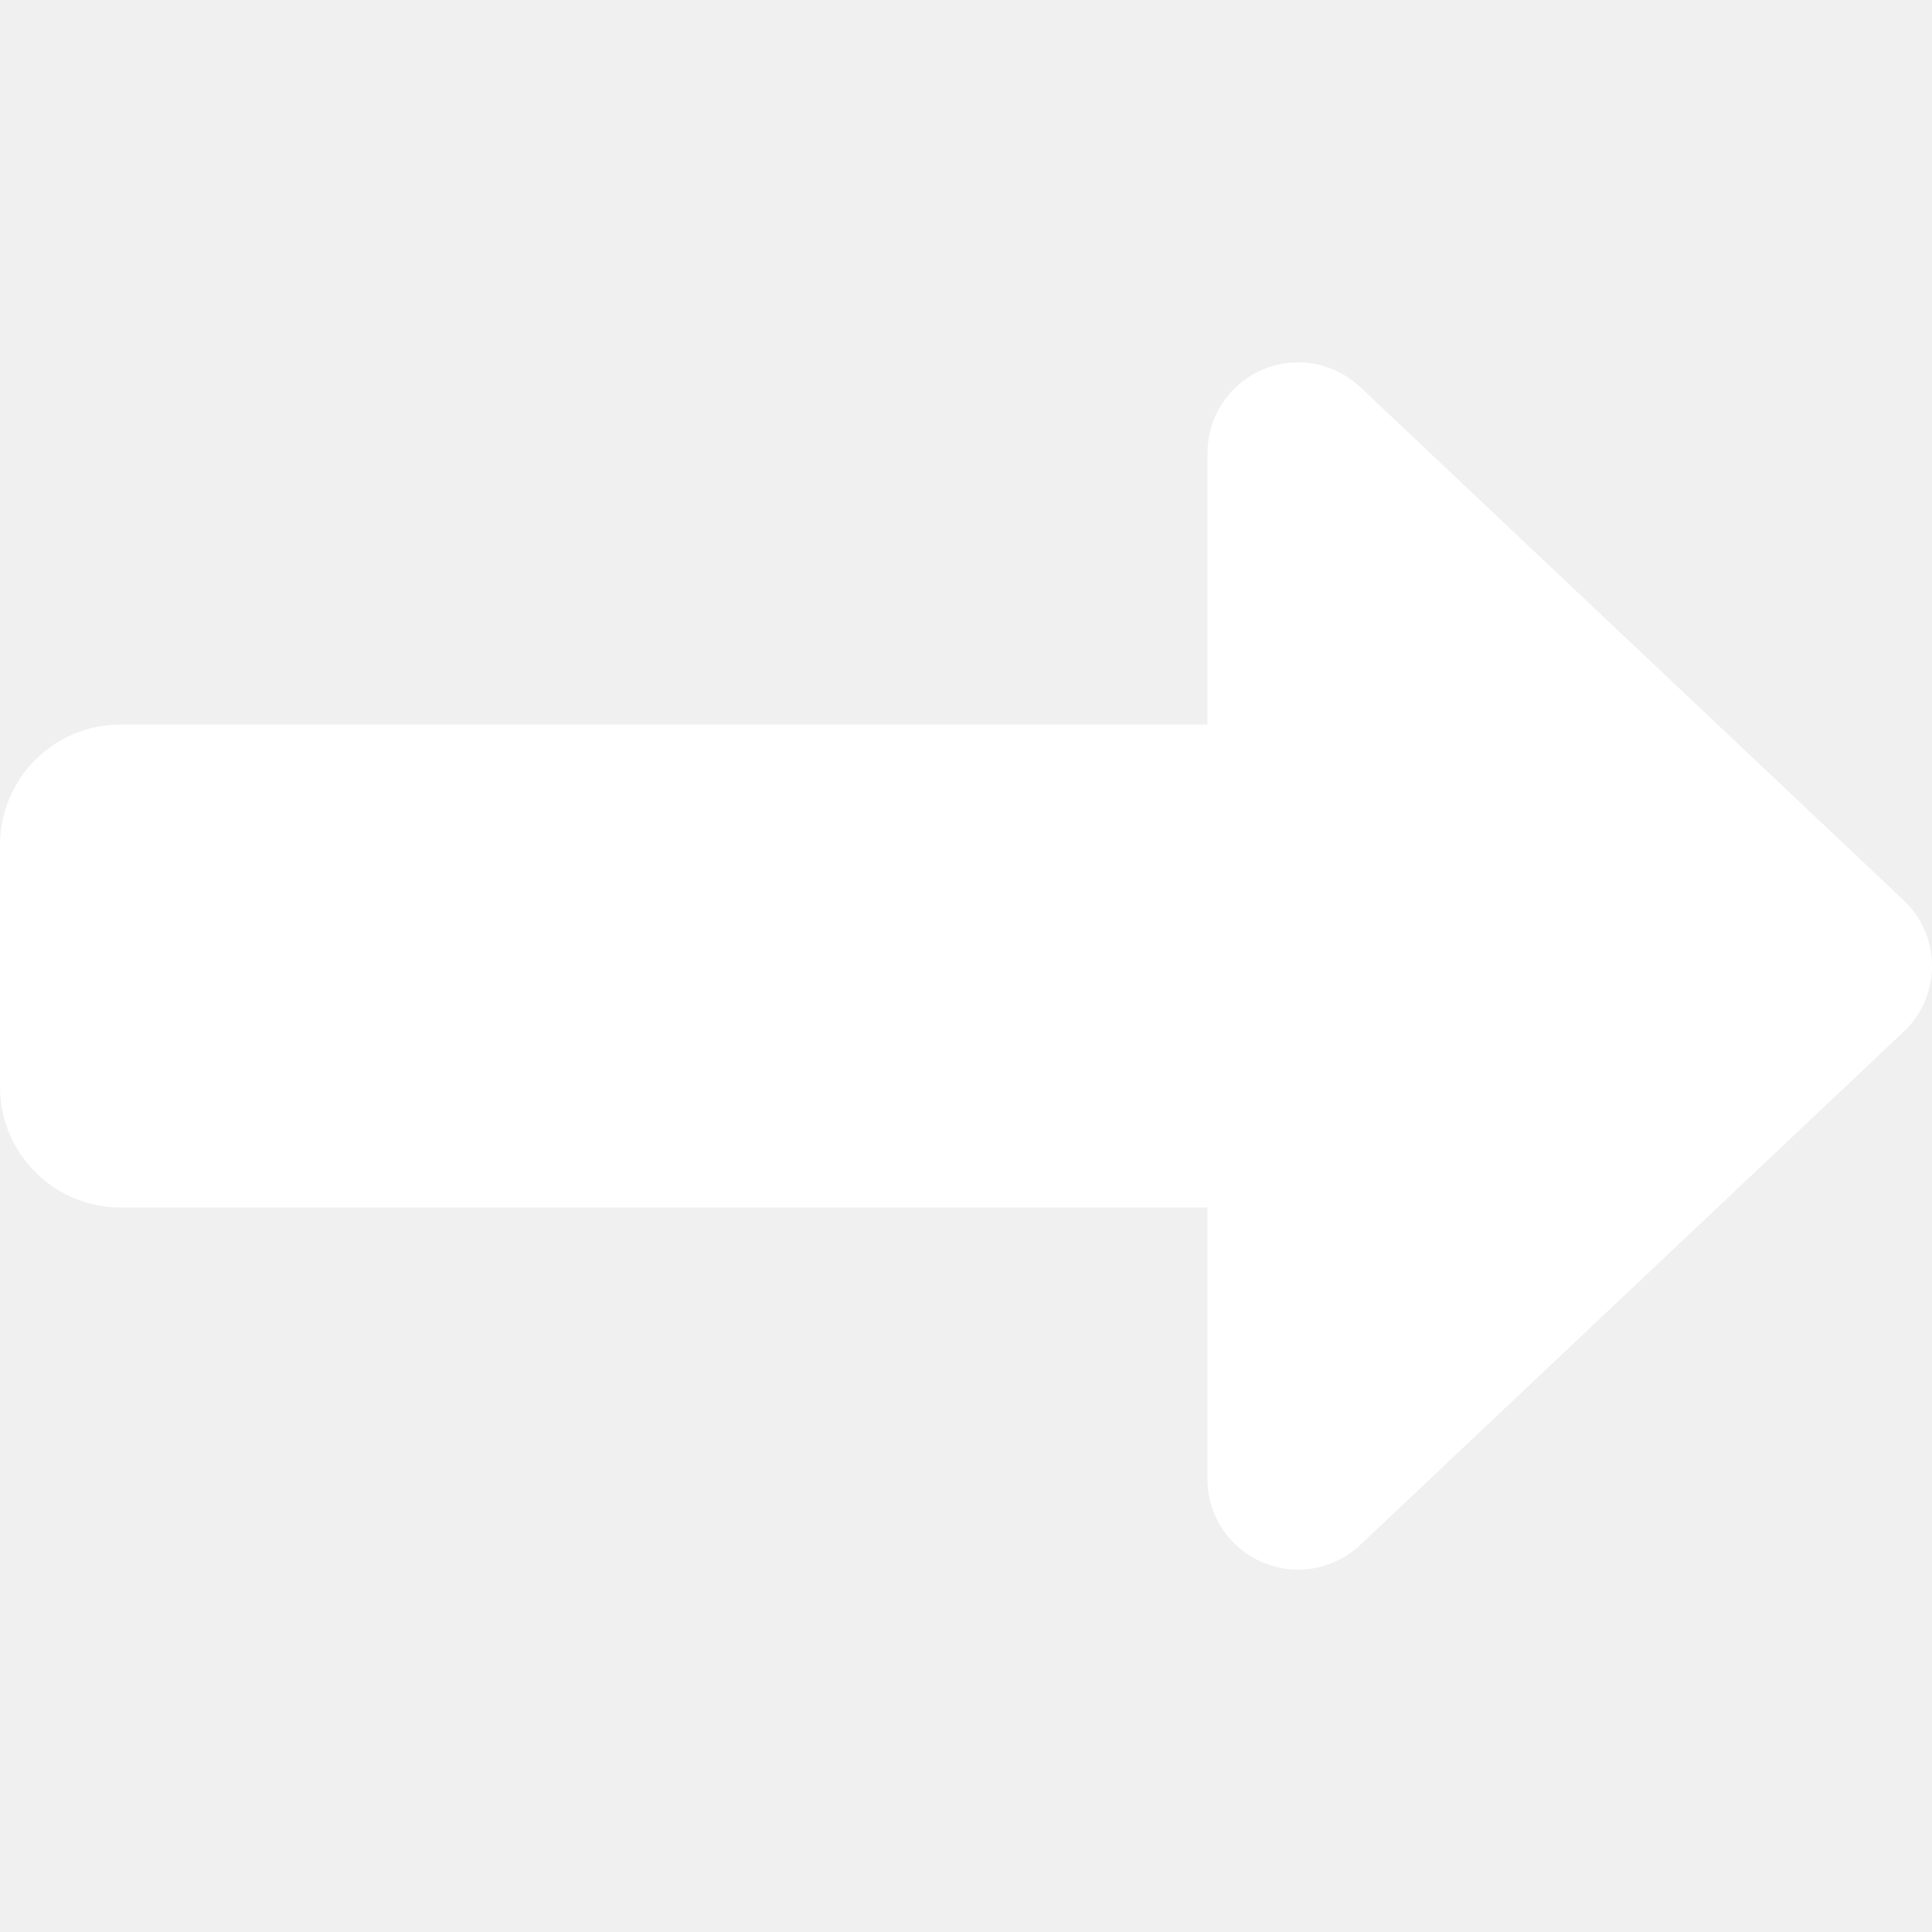
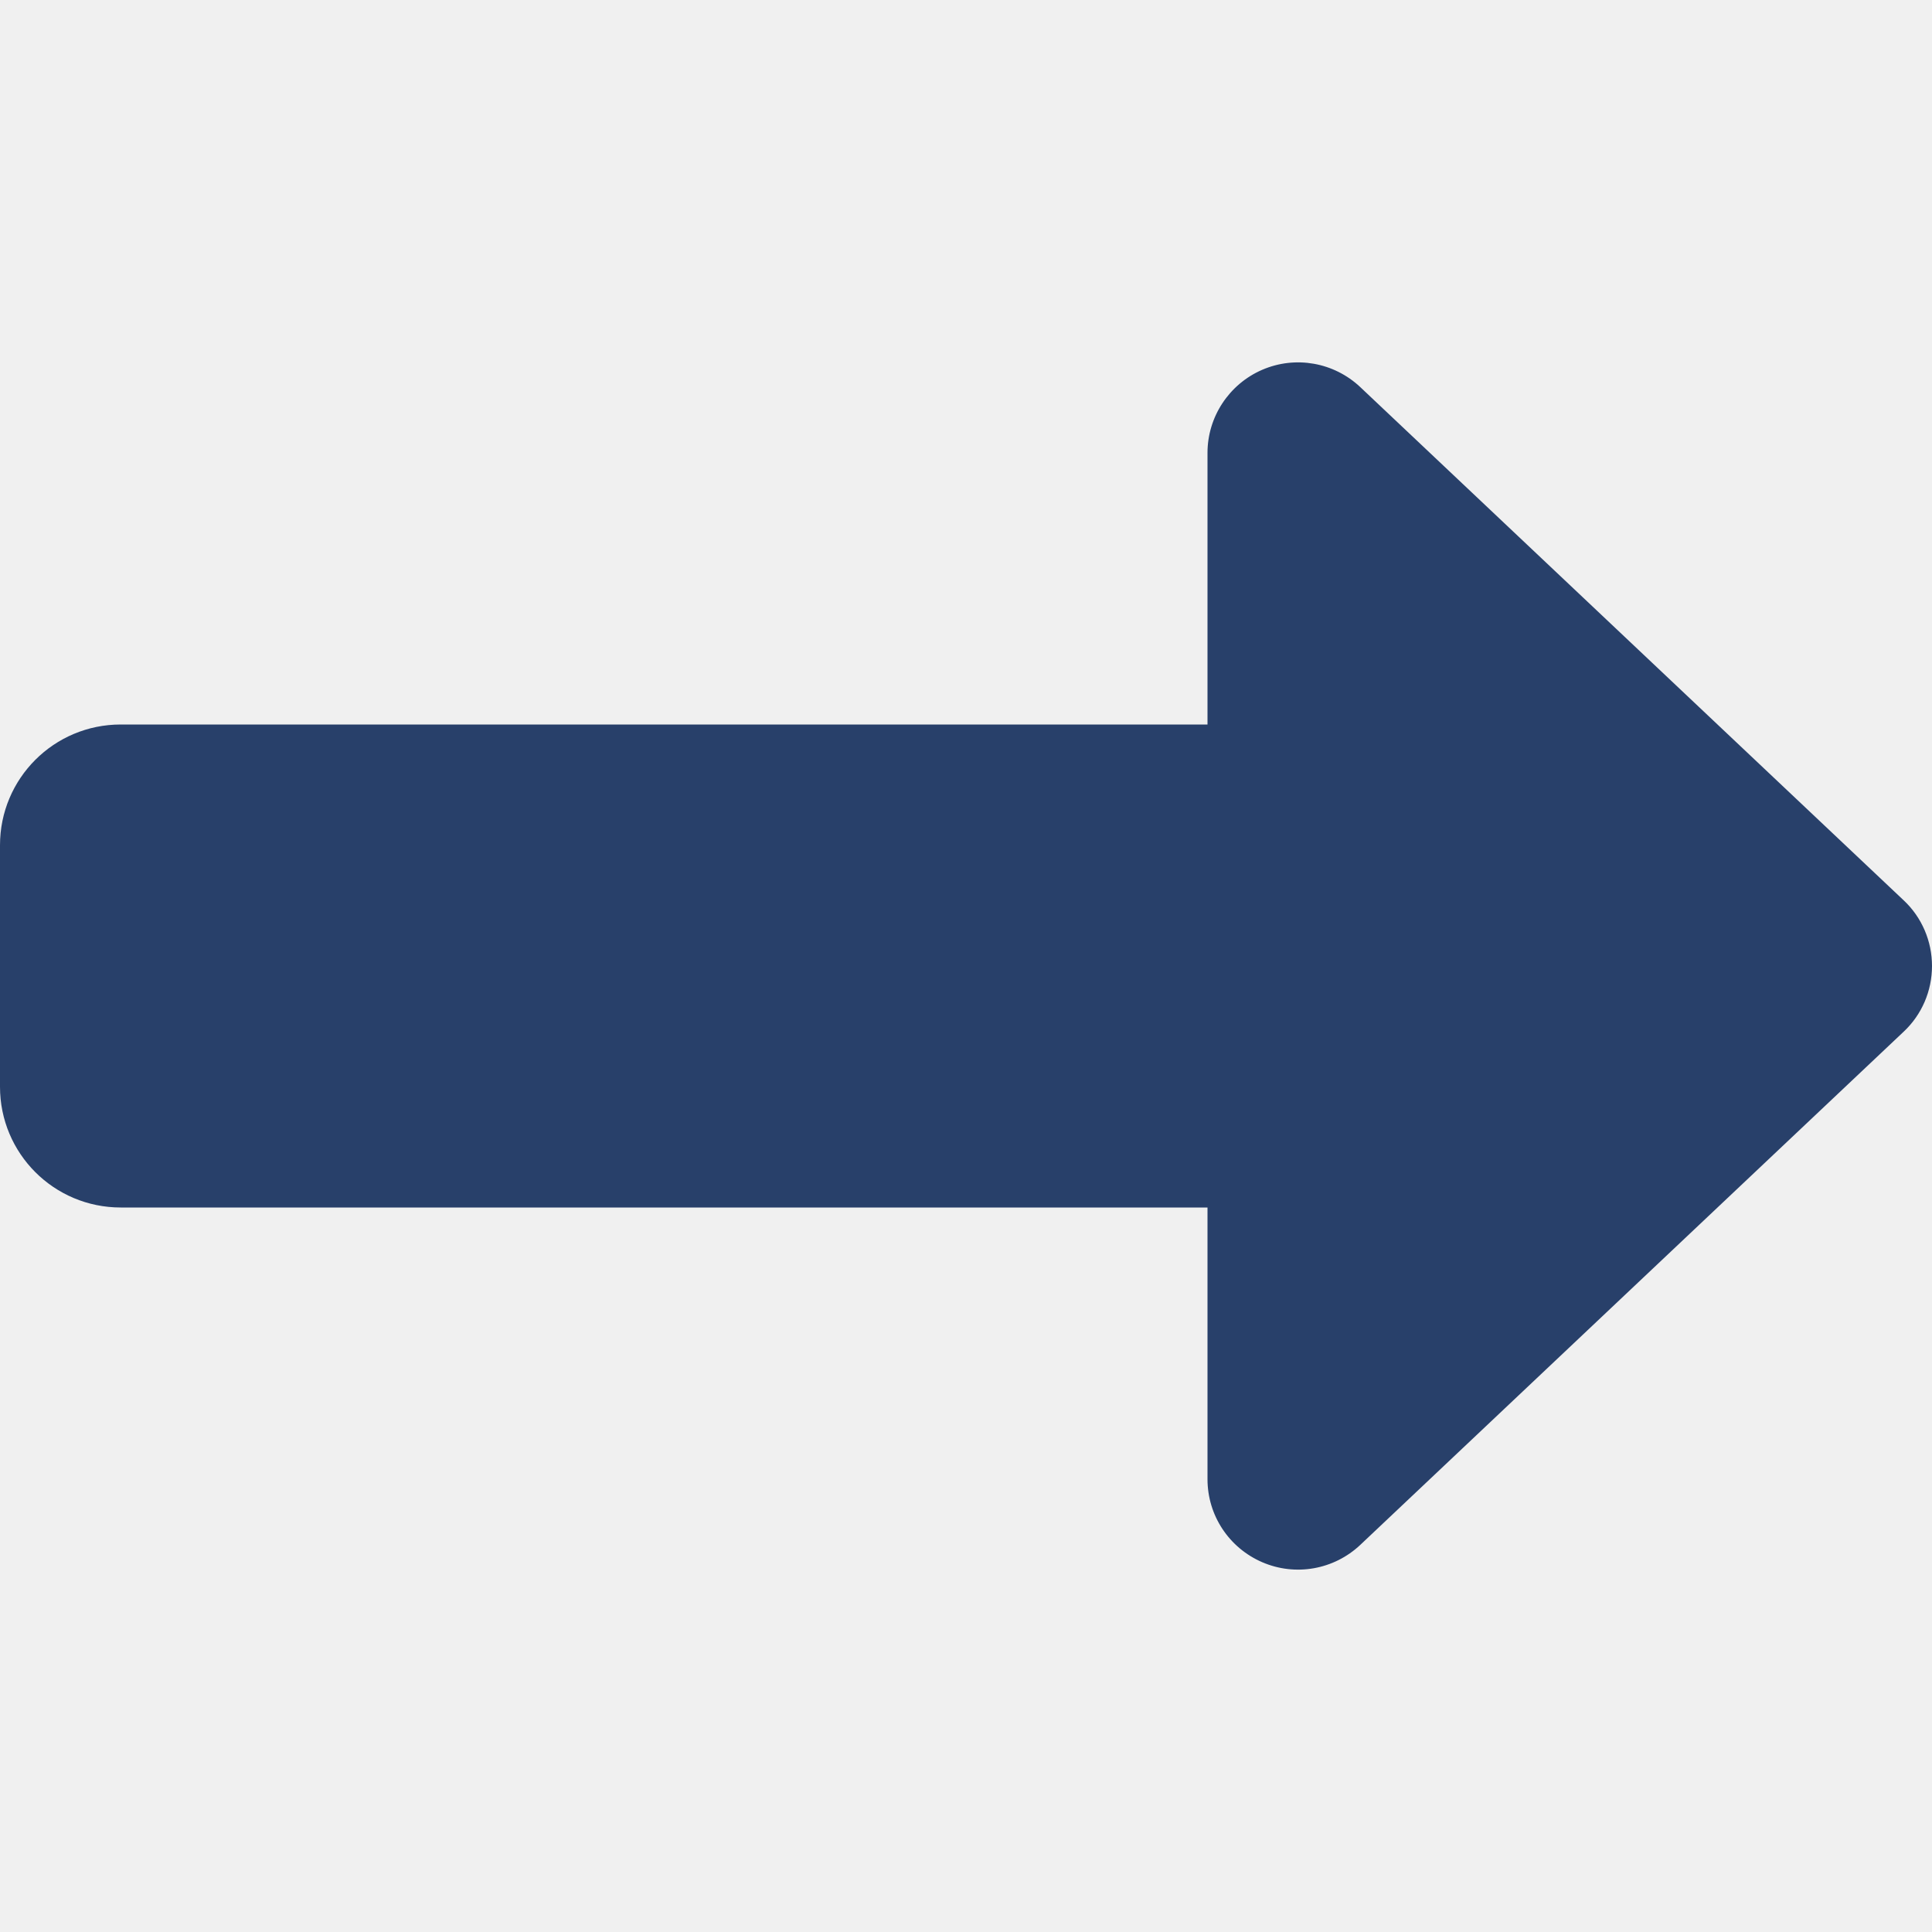
<svg xmlns="http://www.w3.org/2000/svg" viewBox="0 0 512 512">
-   <path fill="#ffffff" d="M334.5 414c8.8 3.8 19 2 26-4.6l144-136c4.8-4.5 7.5-10.8 7.5-17.4s-2.7-12.9-7.5-17.4l-144-136c-7-6.6-17.2-8.4-26-4.6s-14.5 12.5-14.5 22l0 72L32 192c-17.7 0-32 14.3-32 32l0 64c0 17.7 14.3 32 32 32l288 0 0 72c0 9.6 5.7 18.2 14.5 22z" />
+   <path fill="#28406a" d="M334.5 414c8.8 3.8 19 2 26-4.6l144-136c4.8-4.5 7.5-10.8 7.5-17.4s-2.7-12.9-7.5-17.4l-144-136c-7-6.6-17.2-8.4-26-4.6s-14.5 12.5-14.5 22l0 72L32 192c-17.7 0-32 14.3-32 32l0 64c0 17.7 14.3 32 32 32l288 0 0 72c0 9.6 5.7 18.2 14.5 22z" />
</svg>
